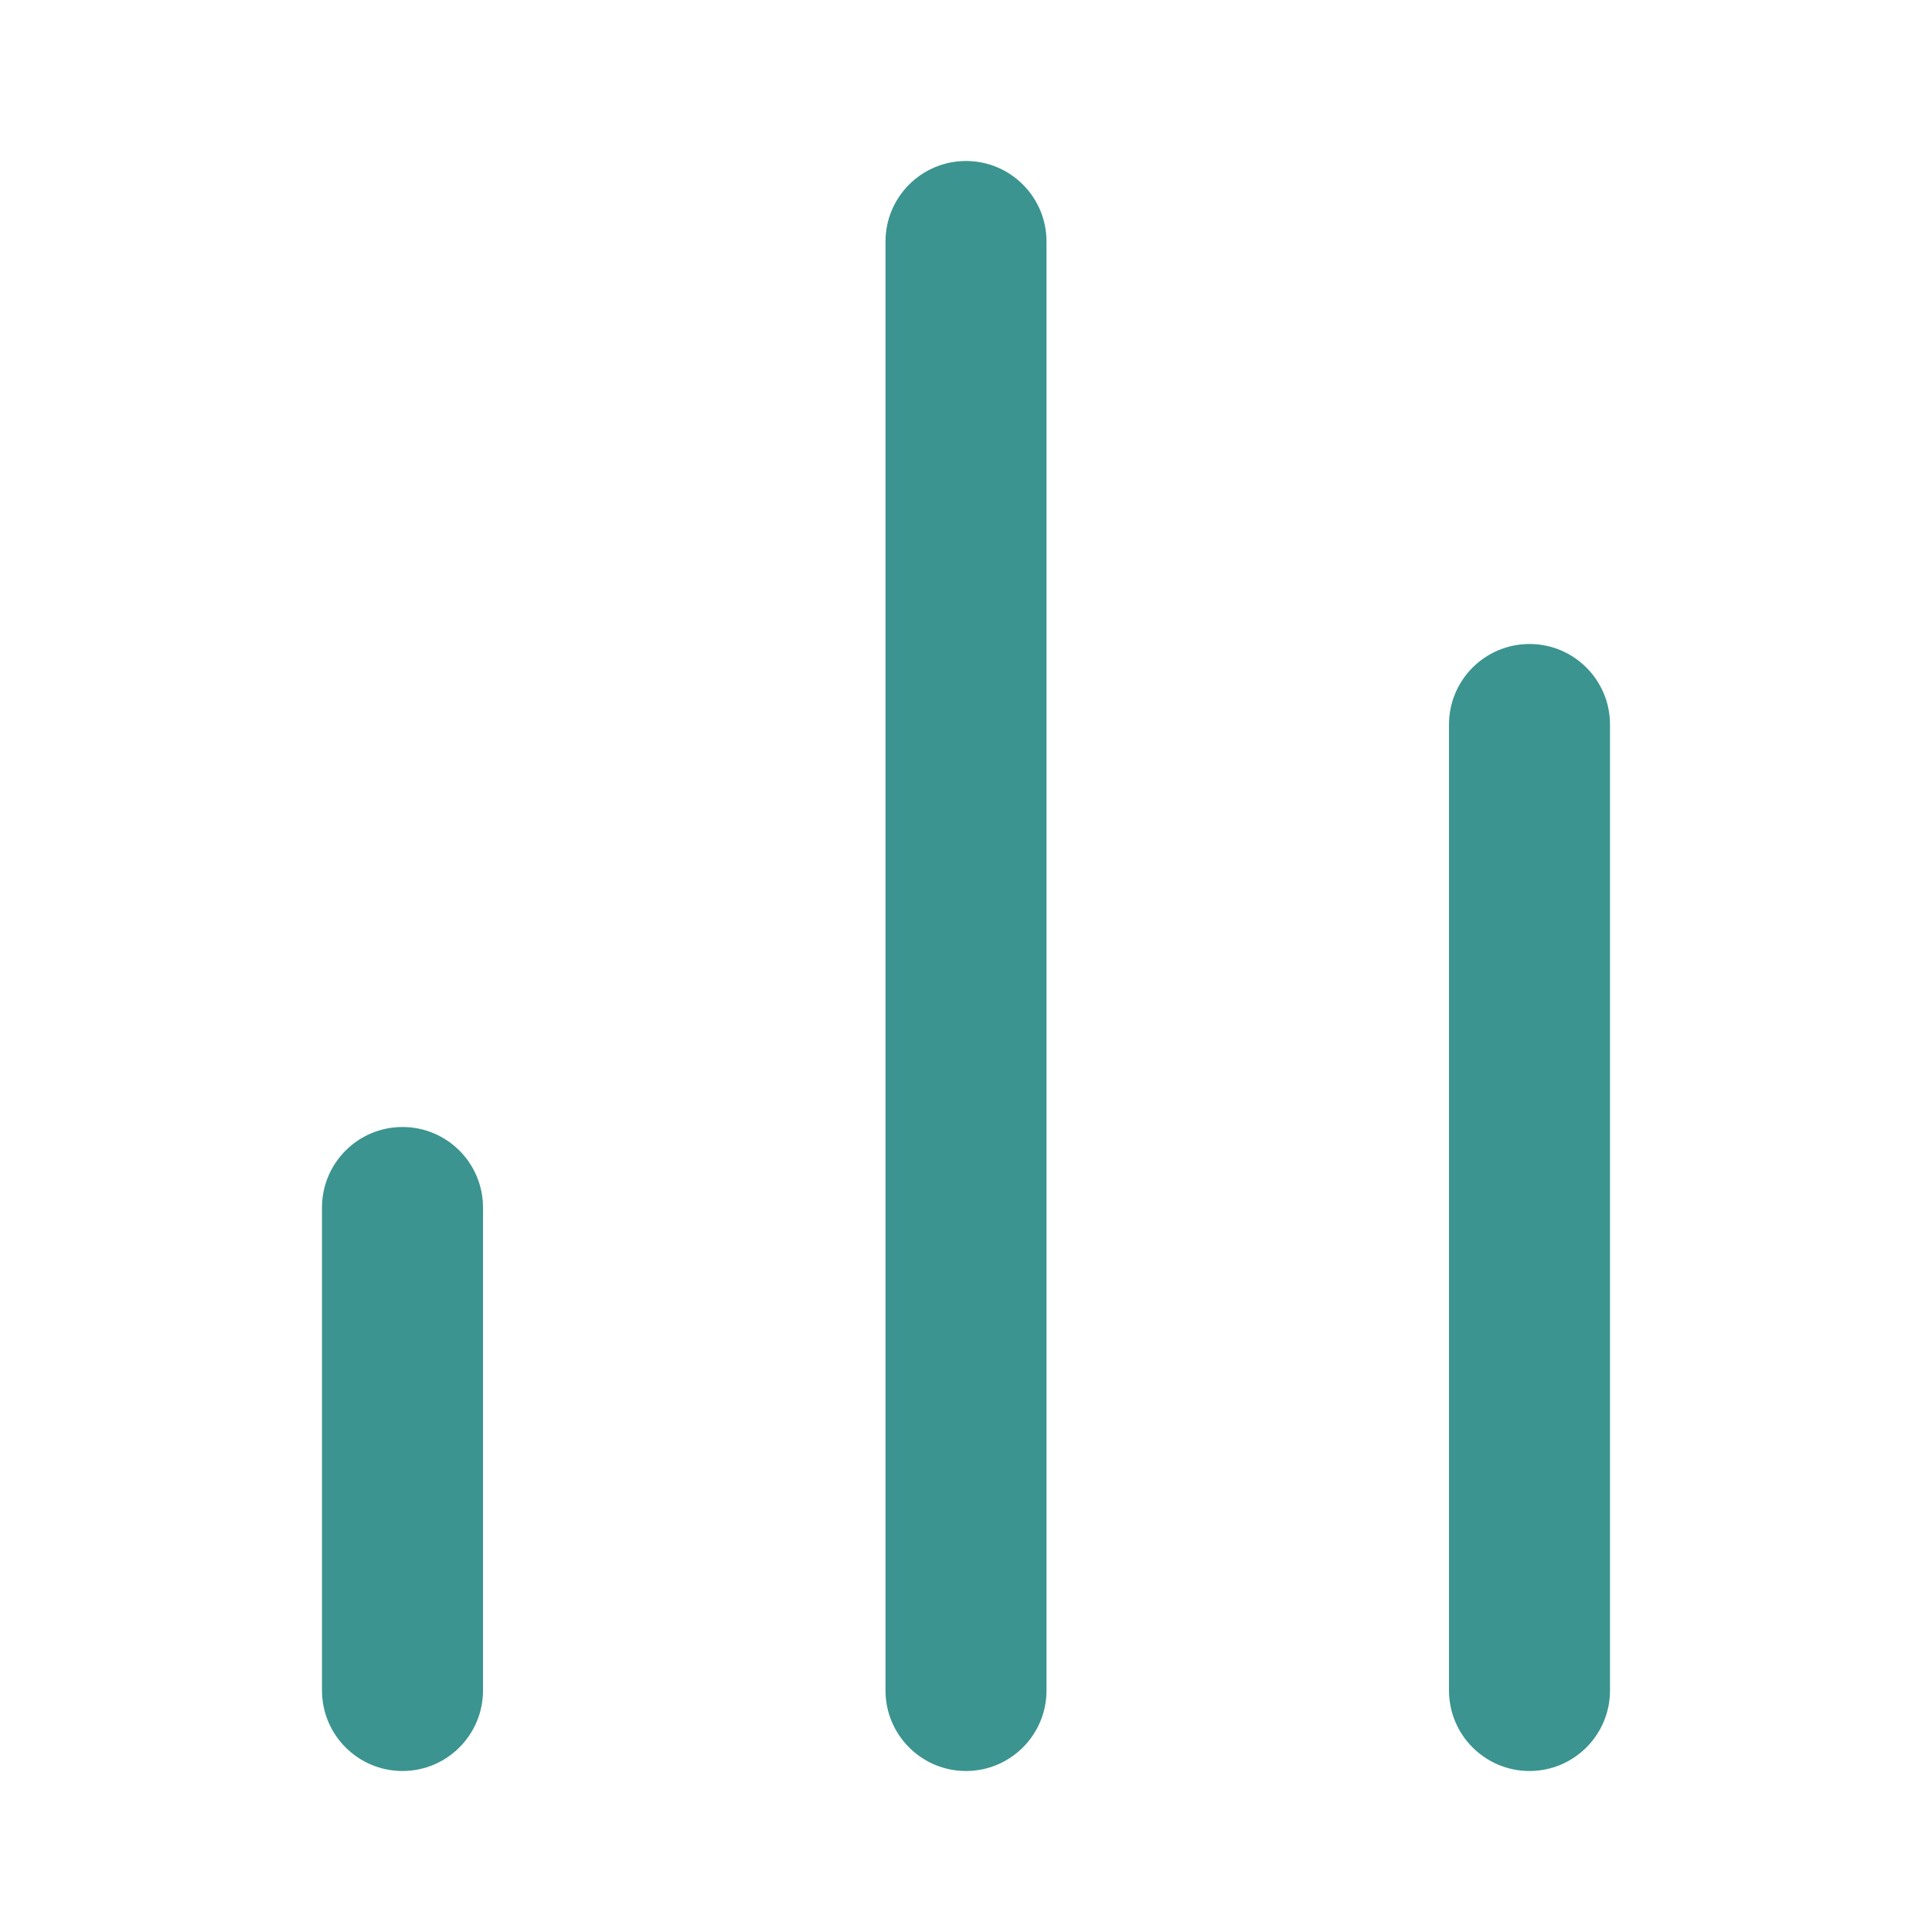
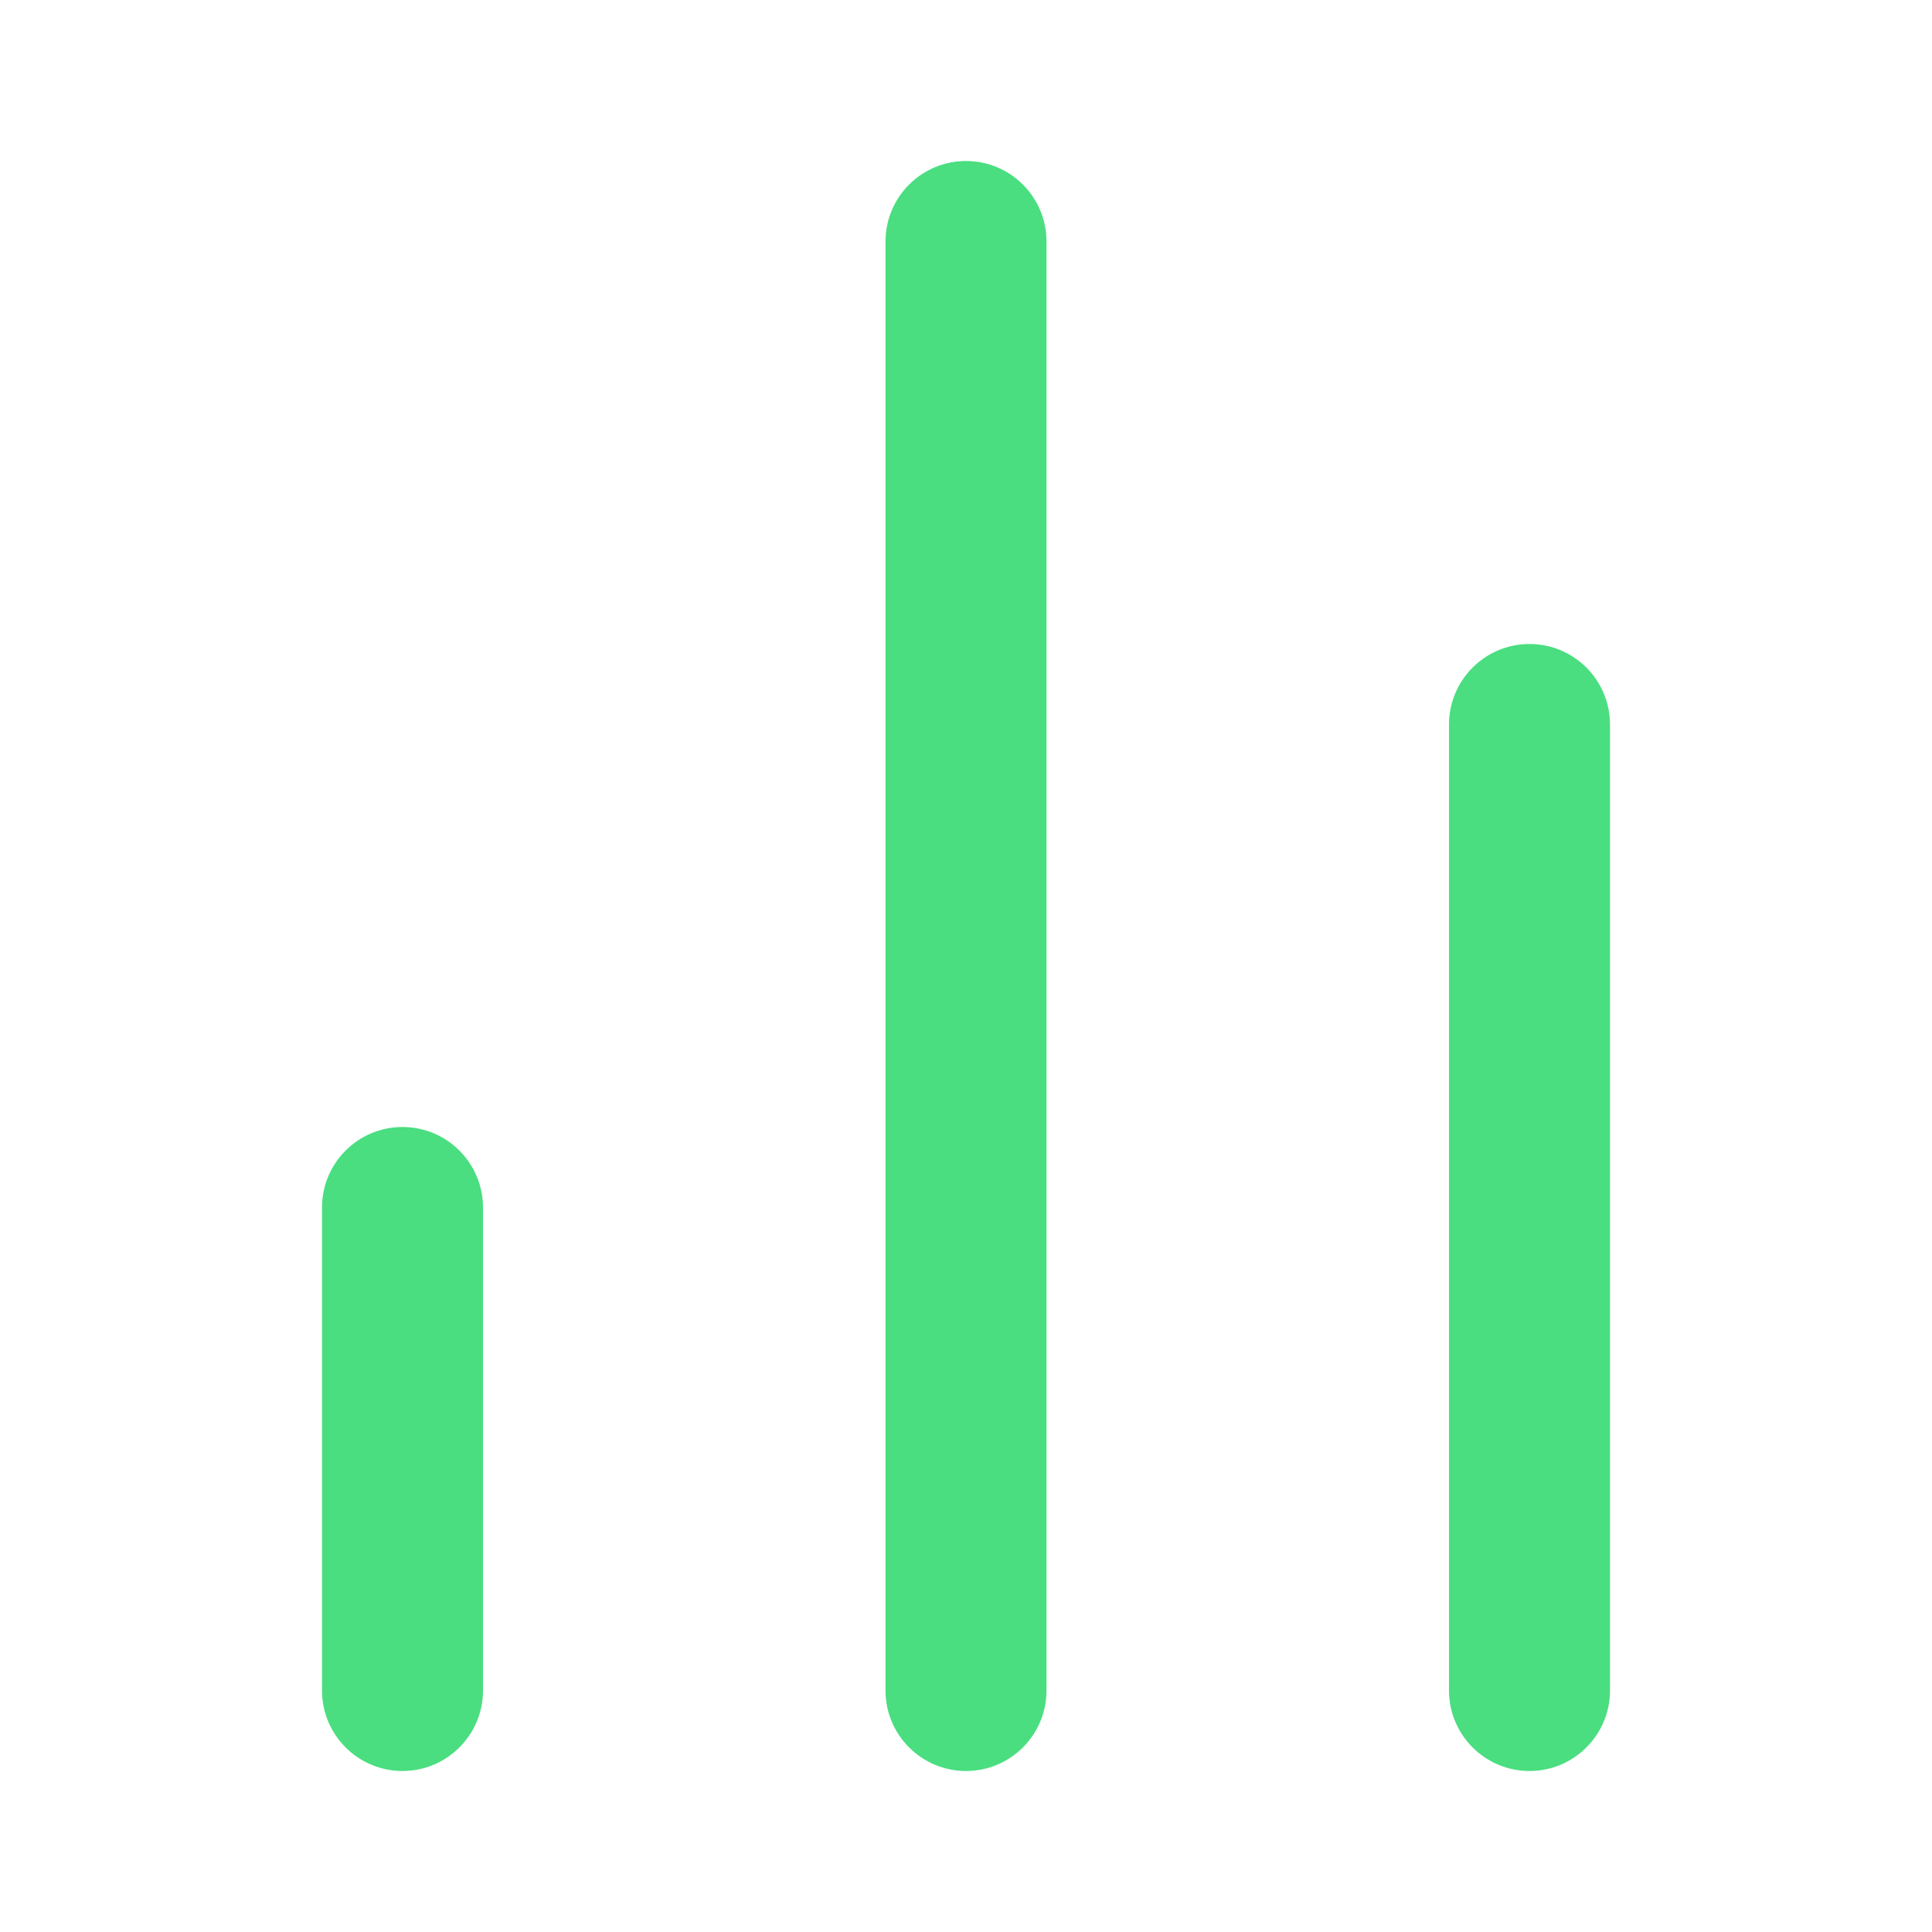
<svg xmlns="http://www.w3.org/2000/svg" width="24" height="24" viewBox="0 0 24 24" fill="none">
-   <path d="M5 14C5.552 14 6 14.448 6 15V21C6 21.552 5.552 22 5 22C4.448 22 4 21.552 4 21V15C4 14.448 4.448 14 5 14ZM12 2C12.552 2 13 2.448 13 3V21C13 21.552 12.552 22 12 22C11.448 22 11 21.552 11 21V3C11 2.448 11.448 2 12 2ZM19 8C19.552 8 20 8.448 20 9V21C20 21.552 19.552 22 19 22C18.448 22 18 21.552 18 21V9C18 8.448 18.448 8 19 8Z" fill="#3B948F" />
+   <path d="M5 14C5.552 14 6 14.448 6 15V21C6 21.552 5.552 22 5 22C4.448 22 4 21.552 4 21V15C4 14.448 4.448 14 5 14ZM12 2C12.552 2 13 2.448 13 3V21C13 21.552 12.552 22 12 22C11.448 22 11 21.552 11 21V3C11 2.448 11.448 2 12 2ZM19 8C19.552 8 20 8.448 20 9V21C20 21.552 19.552 22 19 22C18.448 22 18 21.552 18 21V9C18 8.448 18.448 8 19 8Z" fill="#4ADE80" />
</svg>
